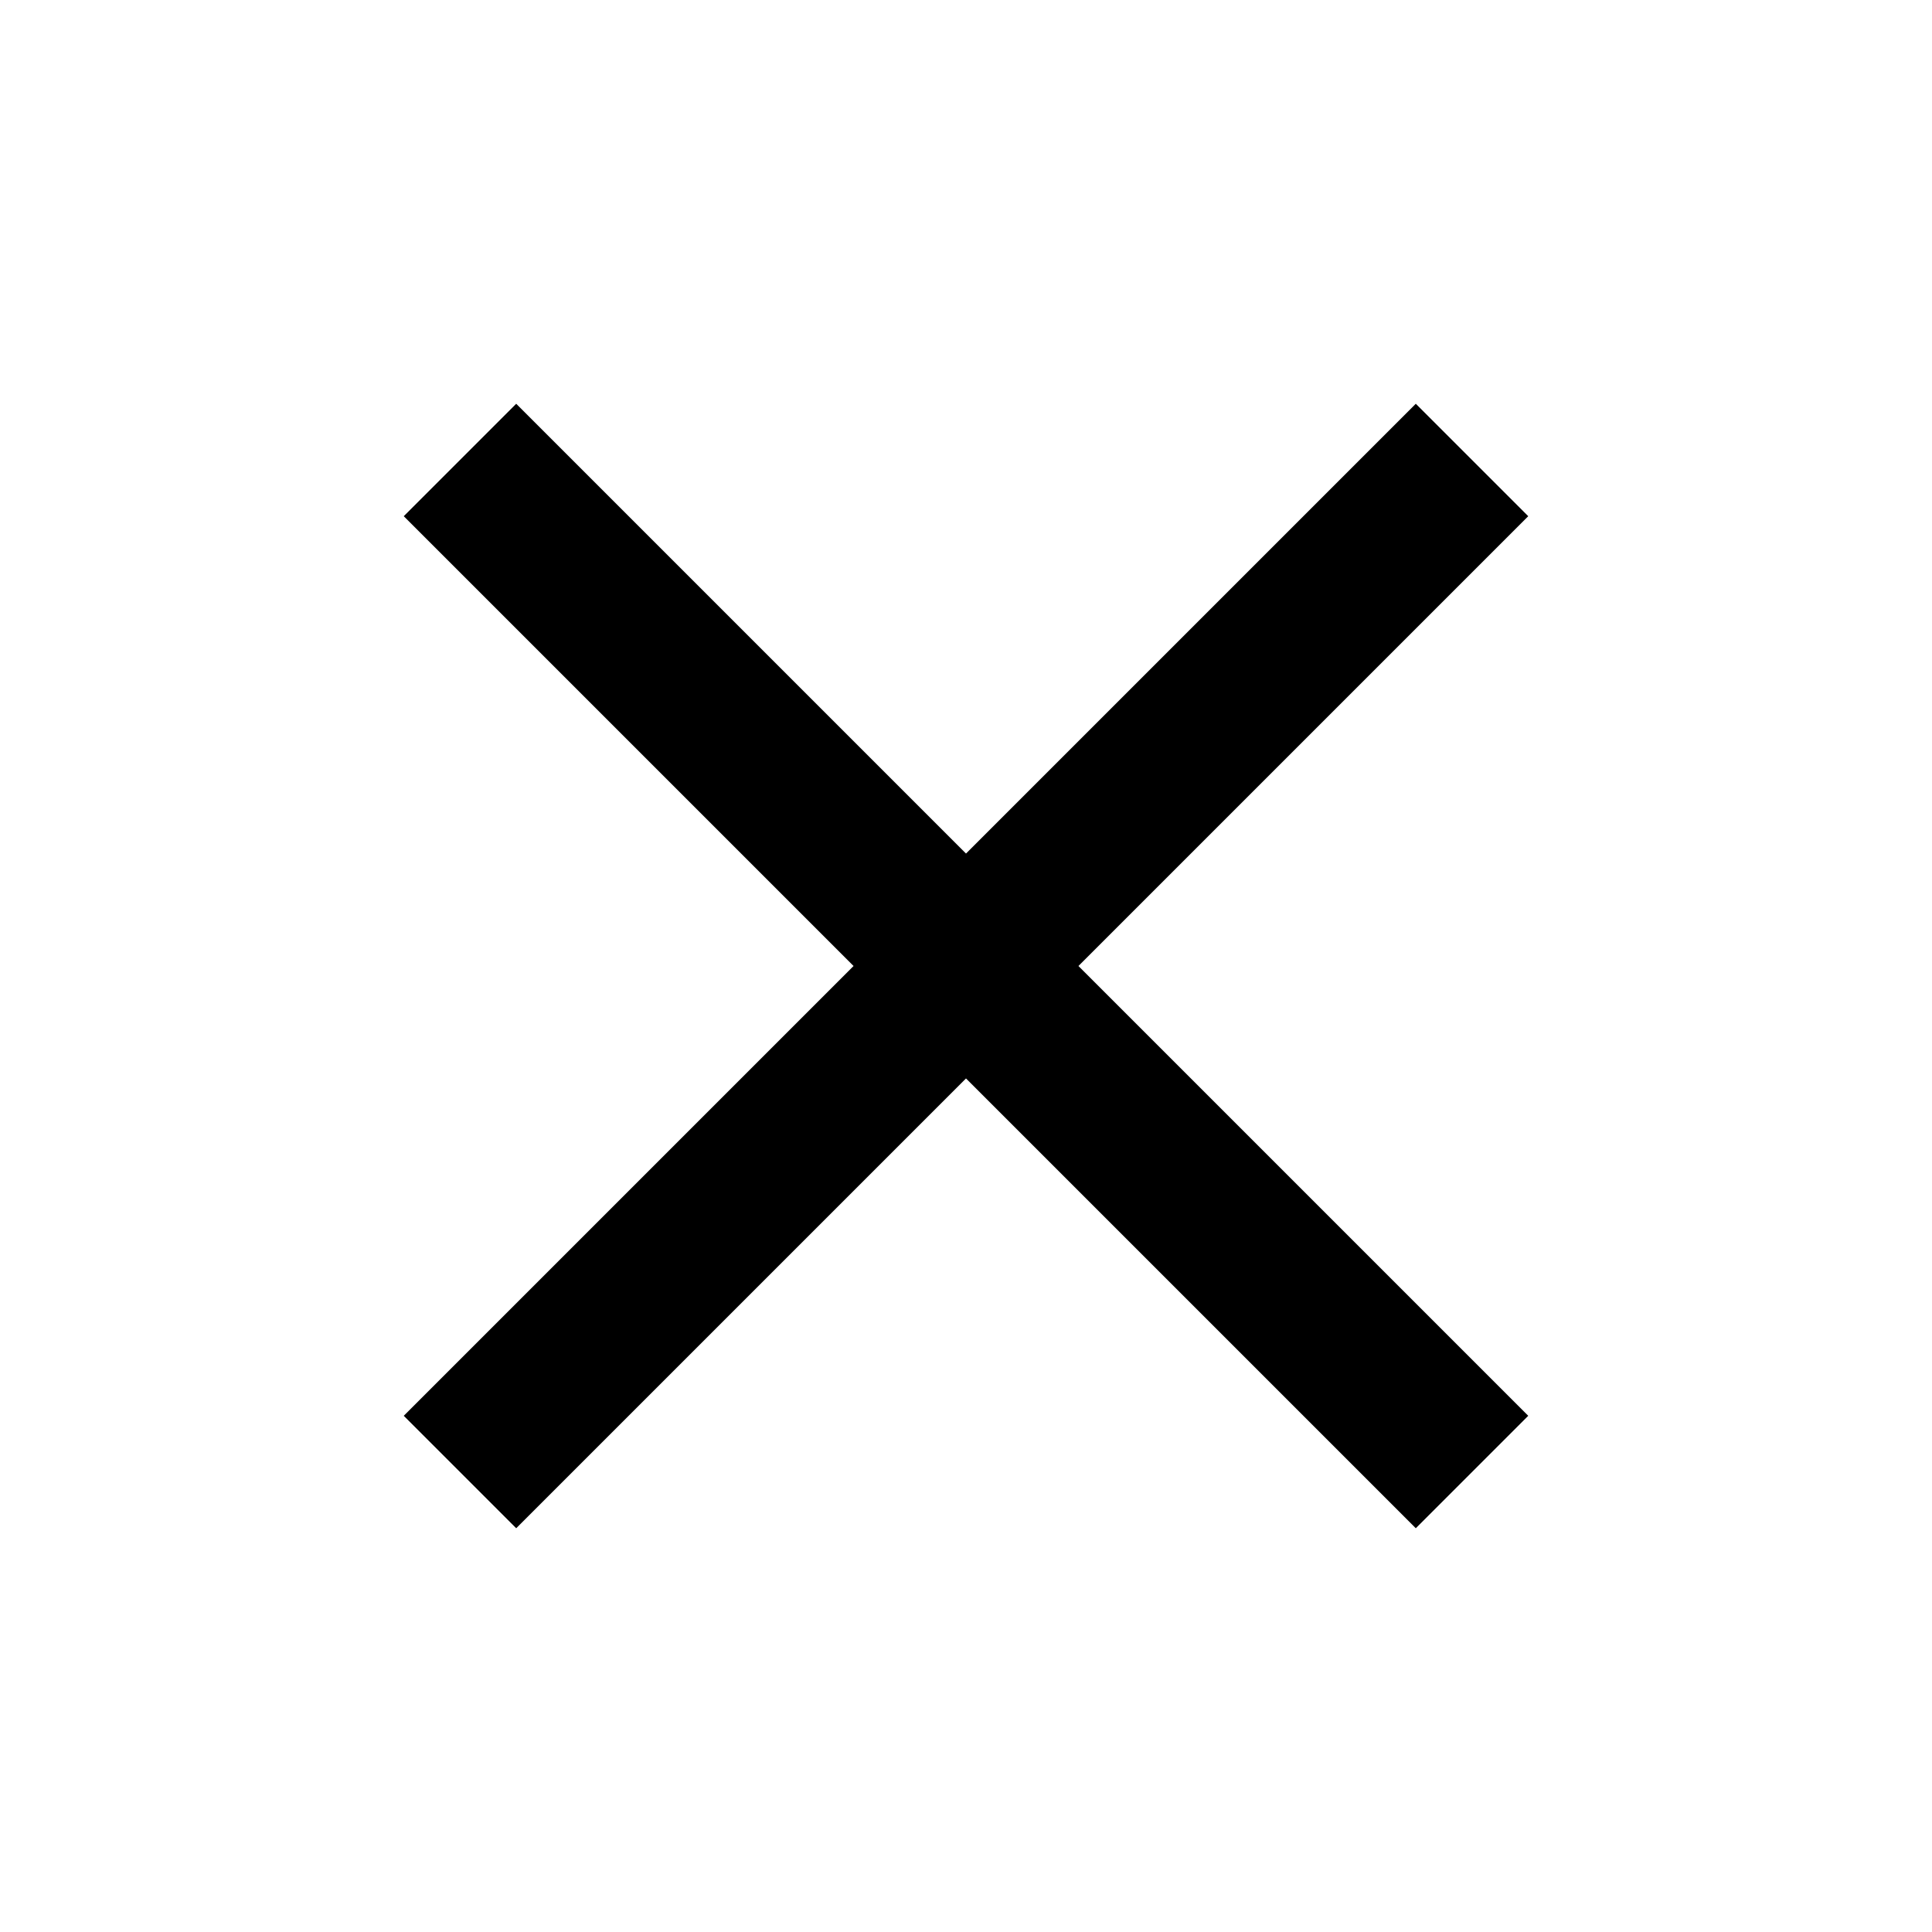
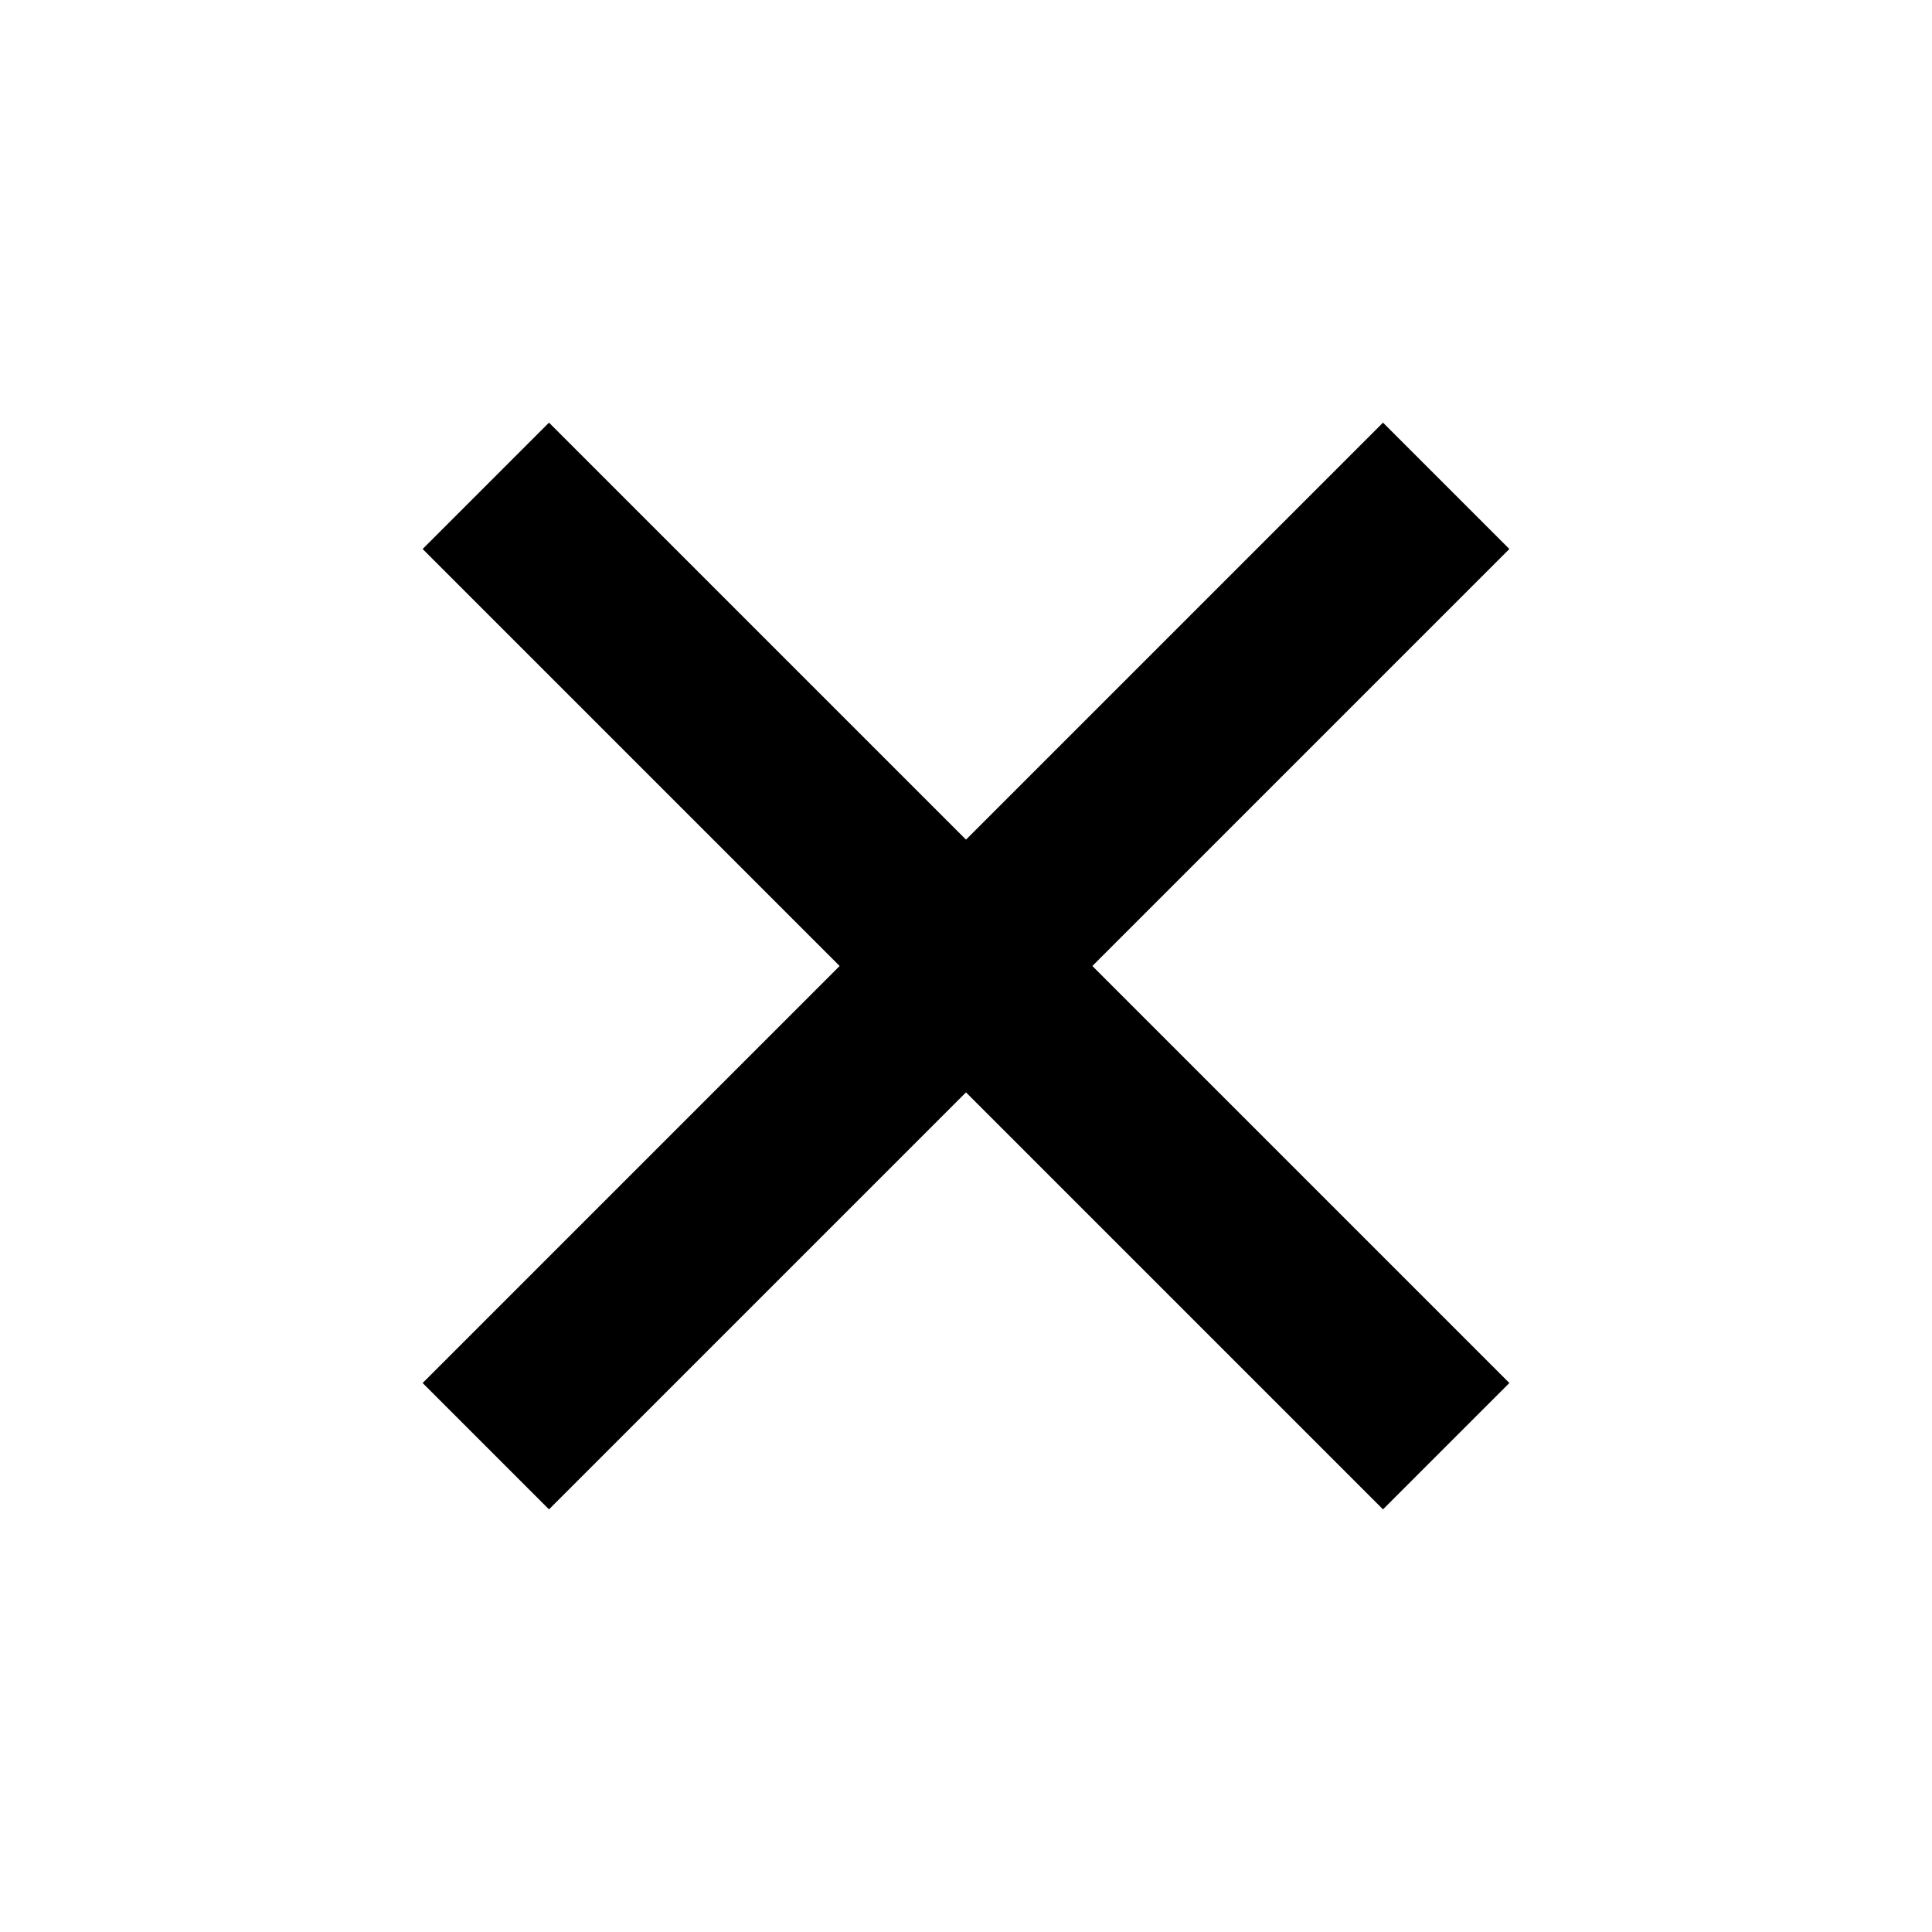
- <svg xmlns="http://www.w3.org/2000/svg" width="32" height="32" viewBox="0 0 512 512">
-   <path d="M405 136.798L375.202 107 256 226.202 136.798 107 107 136.798 226.202 256 107 375.202 136.798 405 256 285.798 375.202 405 405 375.202 285.798 256z" fill="currentColor" />
+ <svg xmlns="http://www.w3.org/2000/svg" class="ionicon s-ion-icon" viewBox="0 0 512 512" fill="currentColor" data-measuring="true">
+   <path d="M400 145.49L366.51 112 256 222.51 145.49 112 112 145.49 222.51 256 112 366.51 145.49 400 256 289.49 366.51 400 400 366.51 289.49 256 400 145.49z" data-measuring="true" />
</svg>
